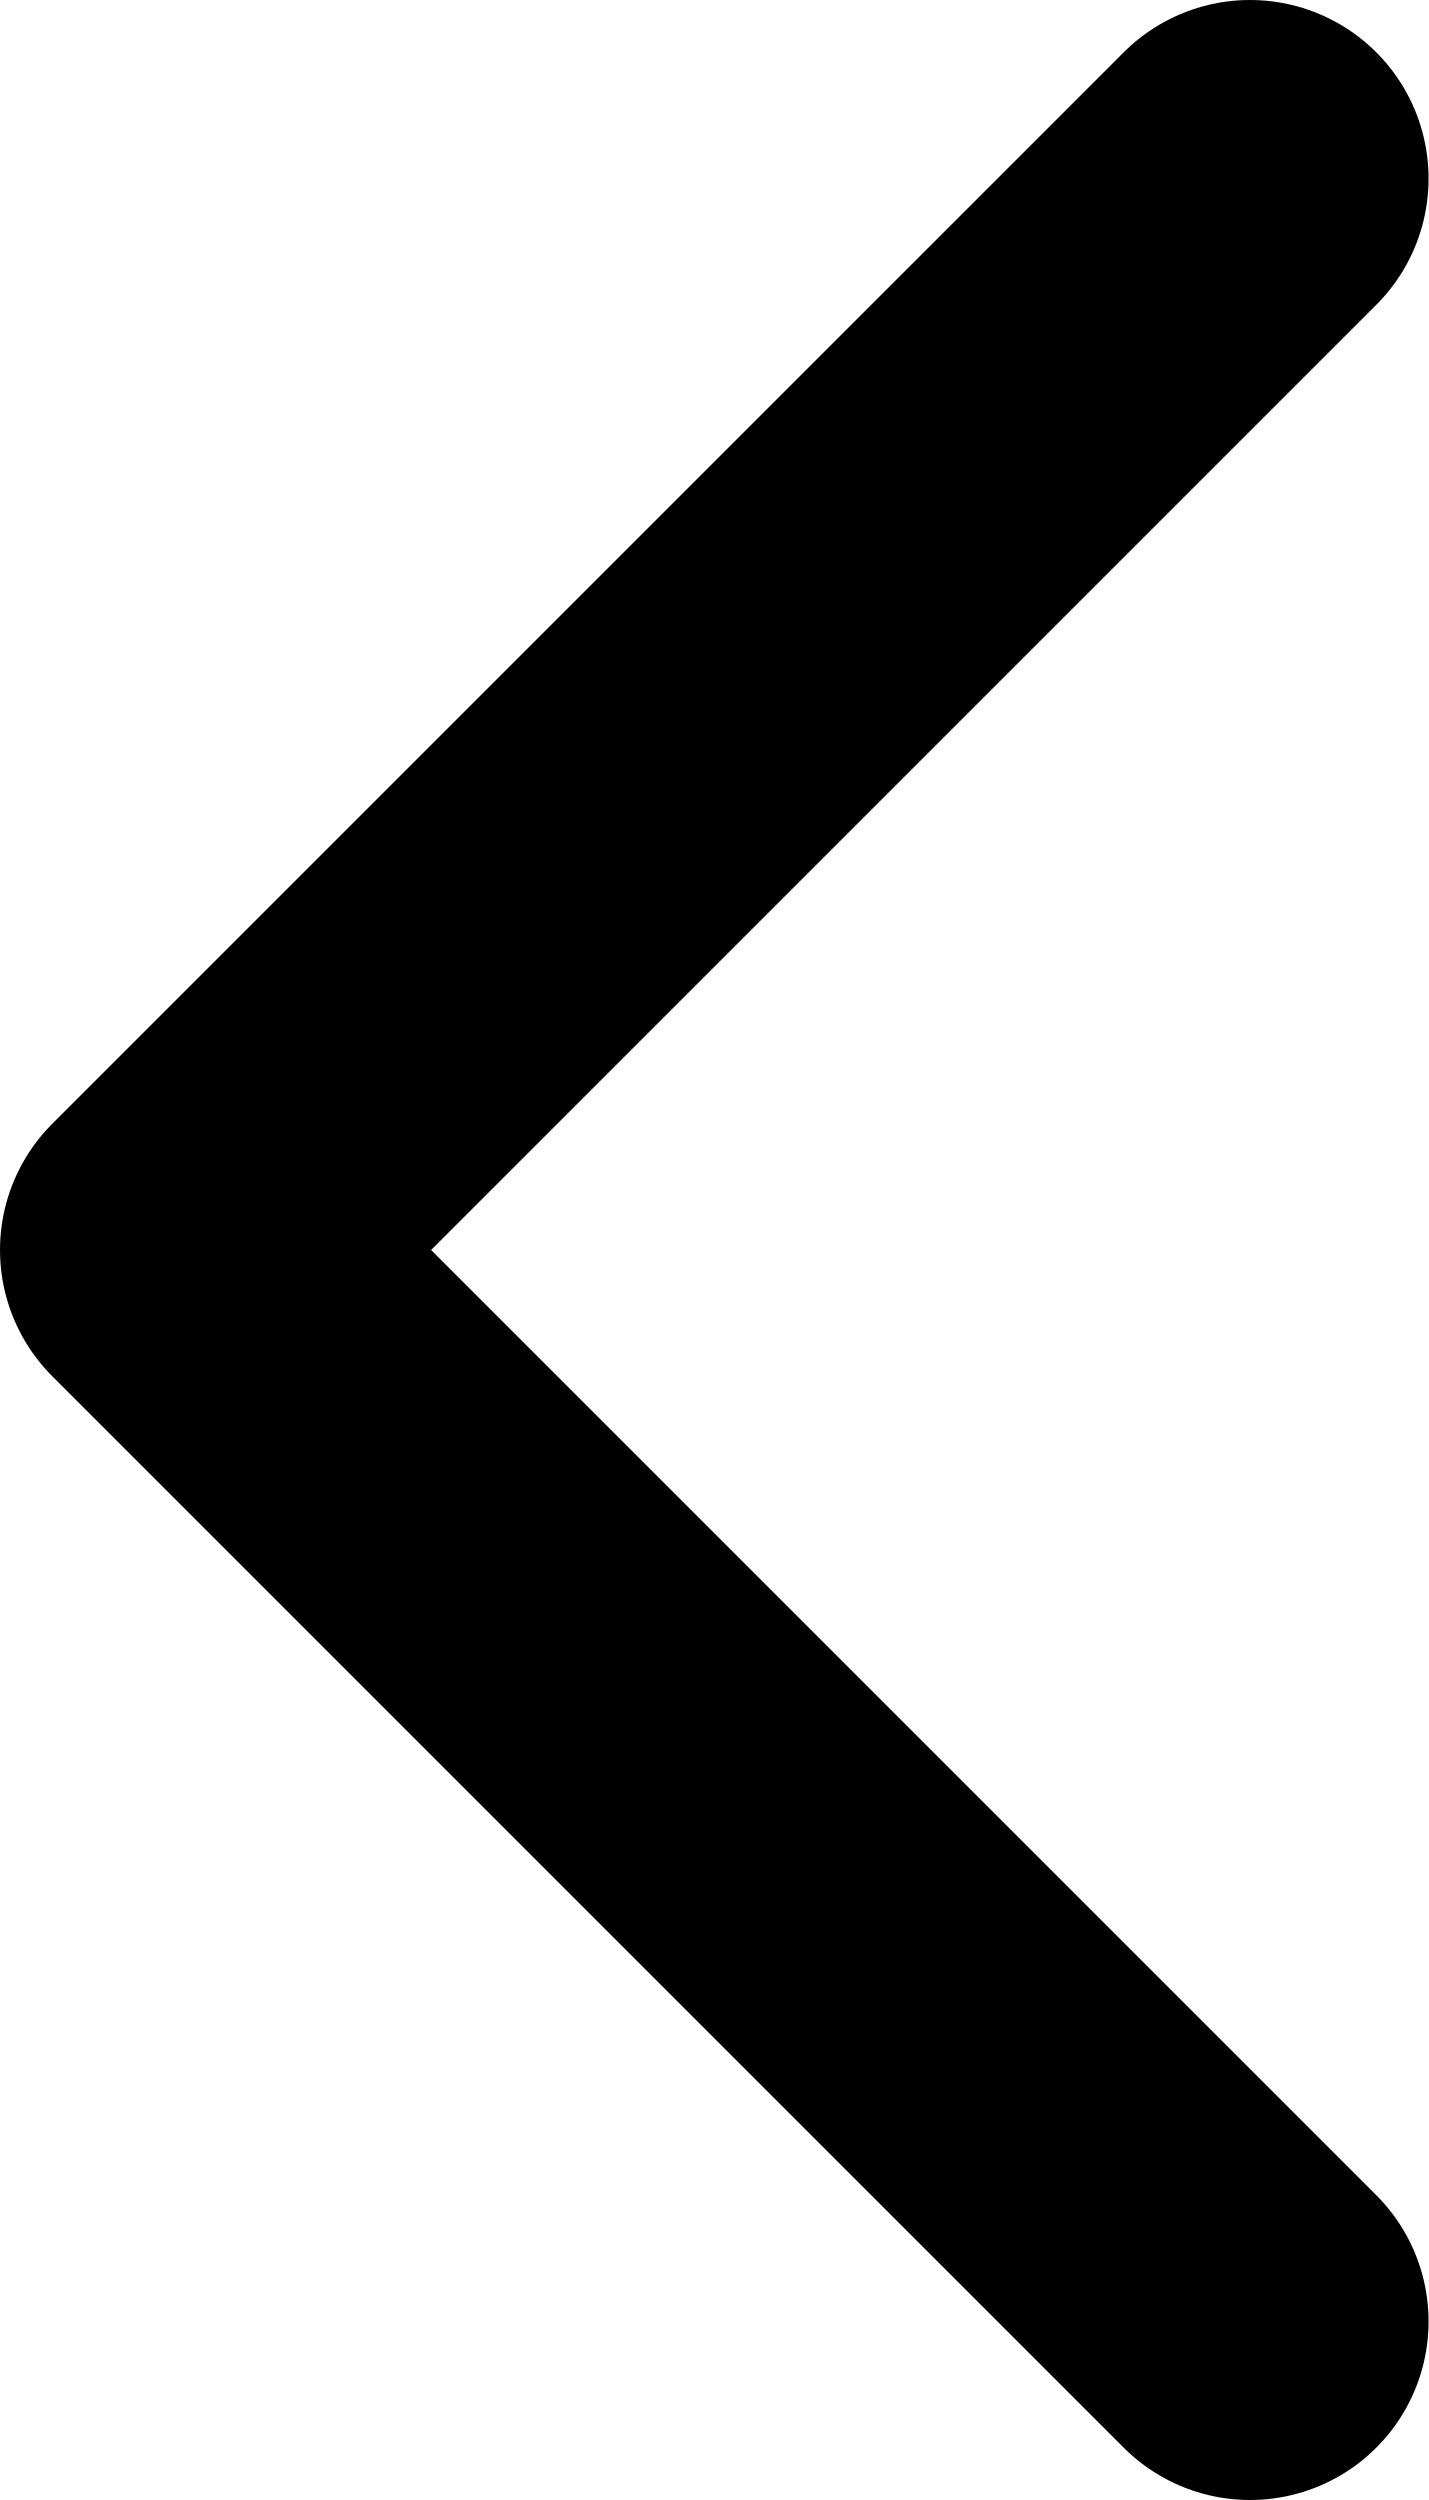
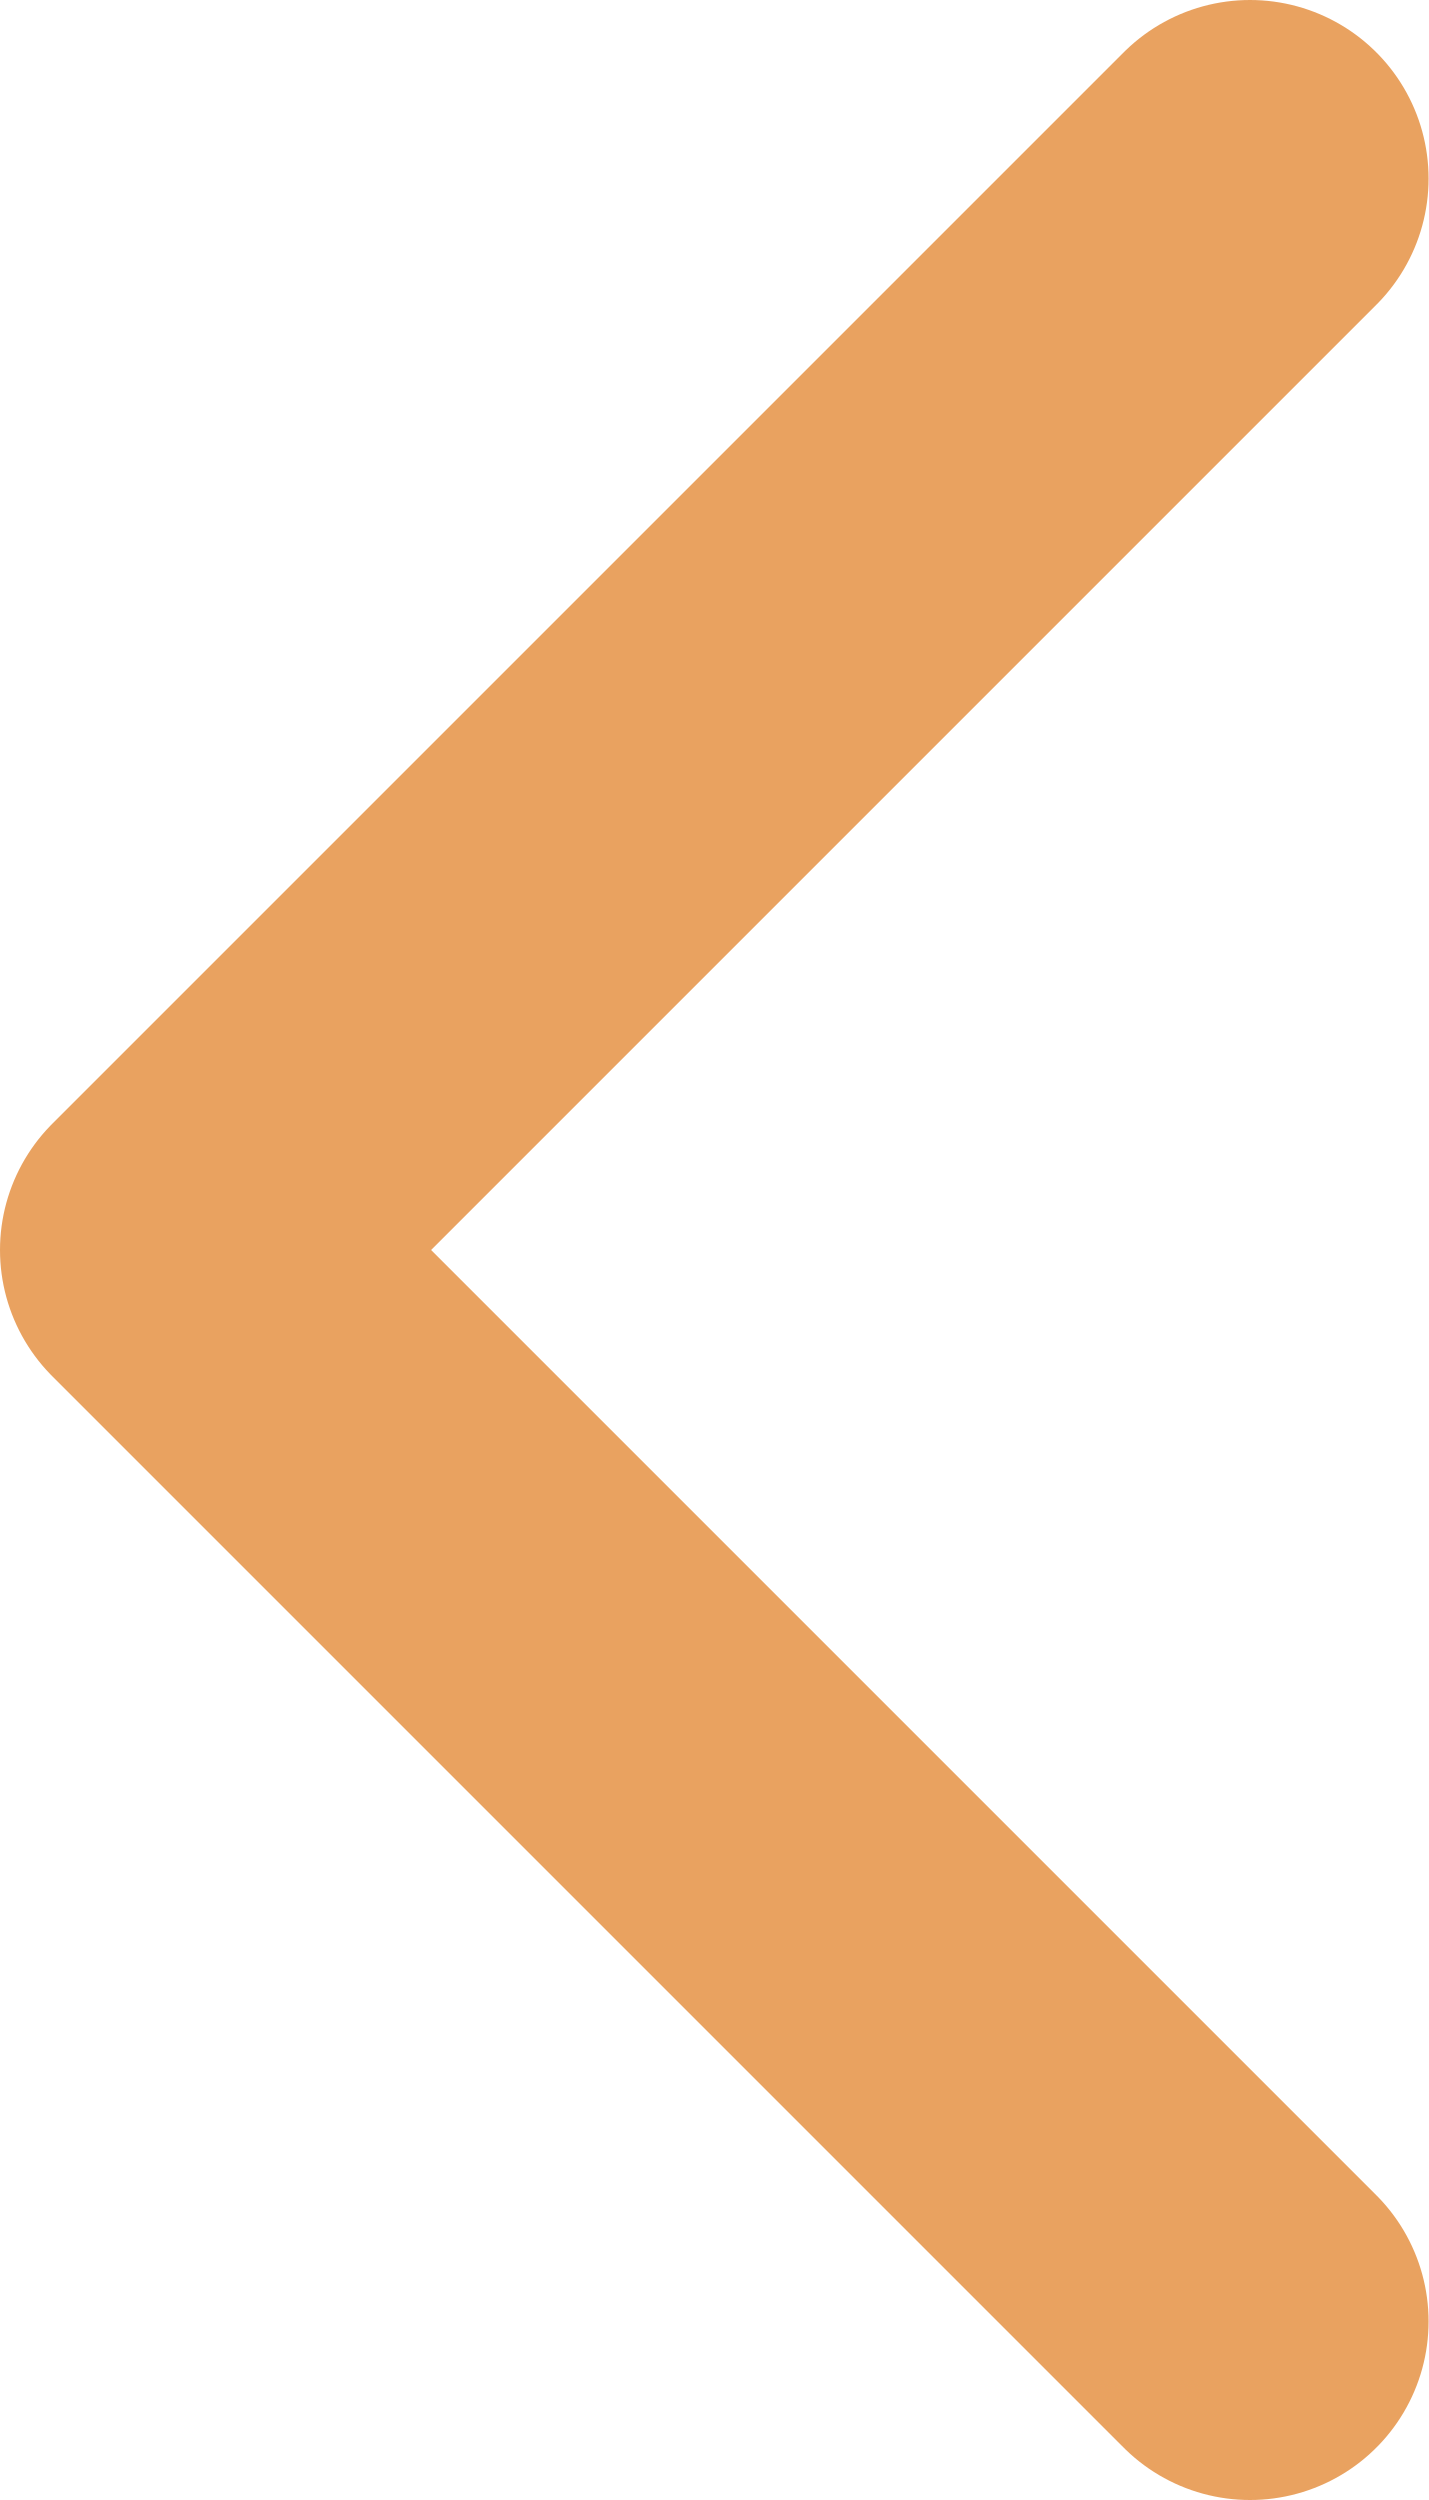
<svg xmlns="http://www.w3.org/2000/svg" width="8" height="14" viewBox="0 0 8 14" fill="none">
-   <path d="M7 13L1 7L7 1" stroke="black" stroke-width="2" stroke-linecap="round" stroke-linejoin="round" />
+   <path d="M7 13L1 7L7 1" stroke="#E9A260" stroke-width="2" stroke-linecap="round" stroke-linejoin="round" />
</svg>
